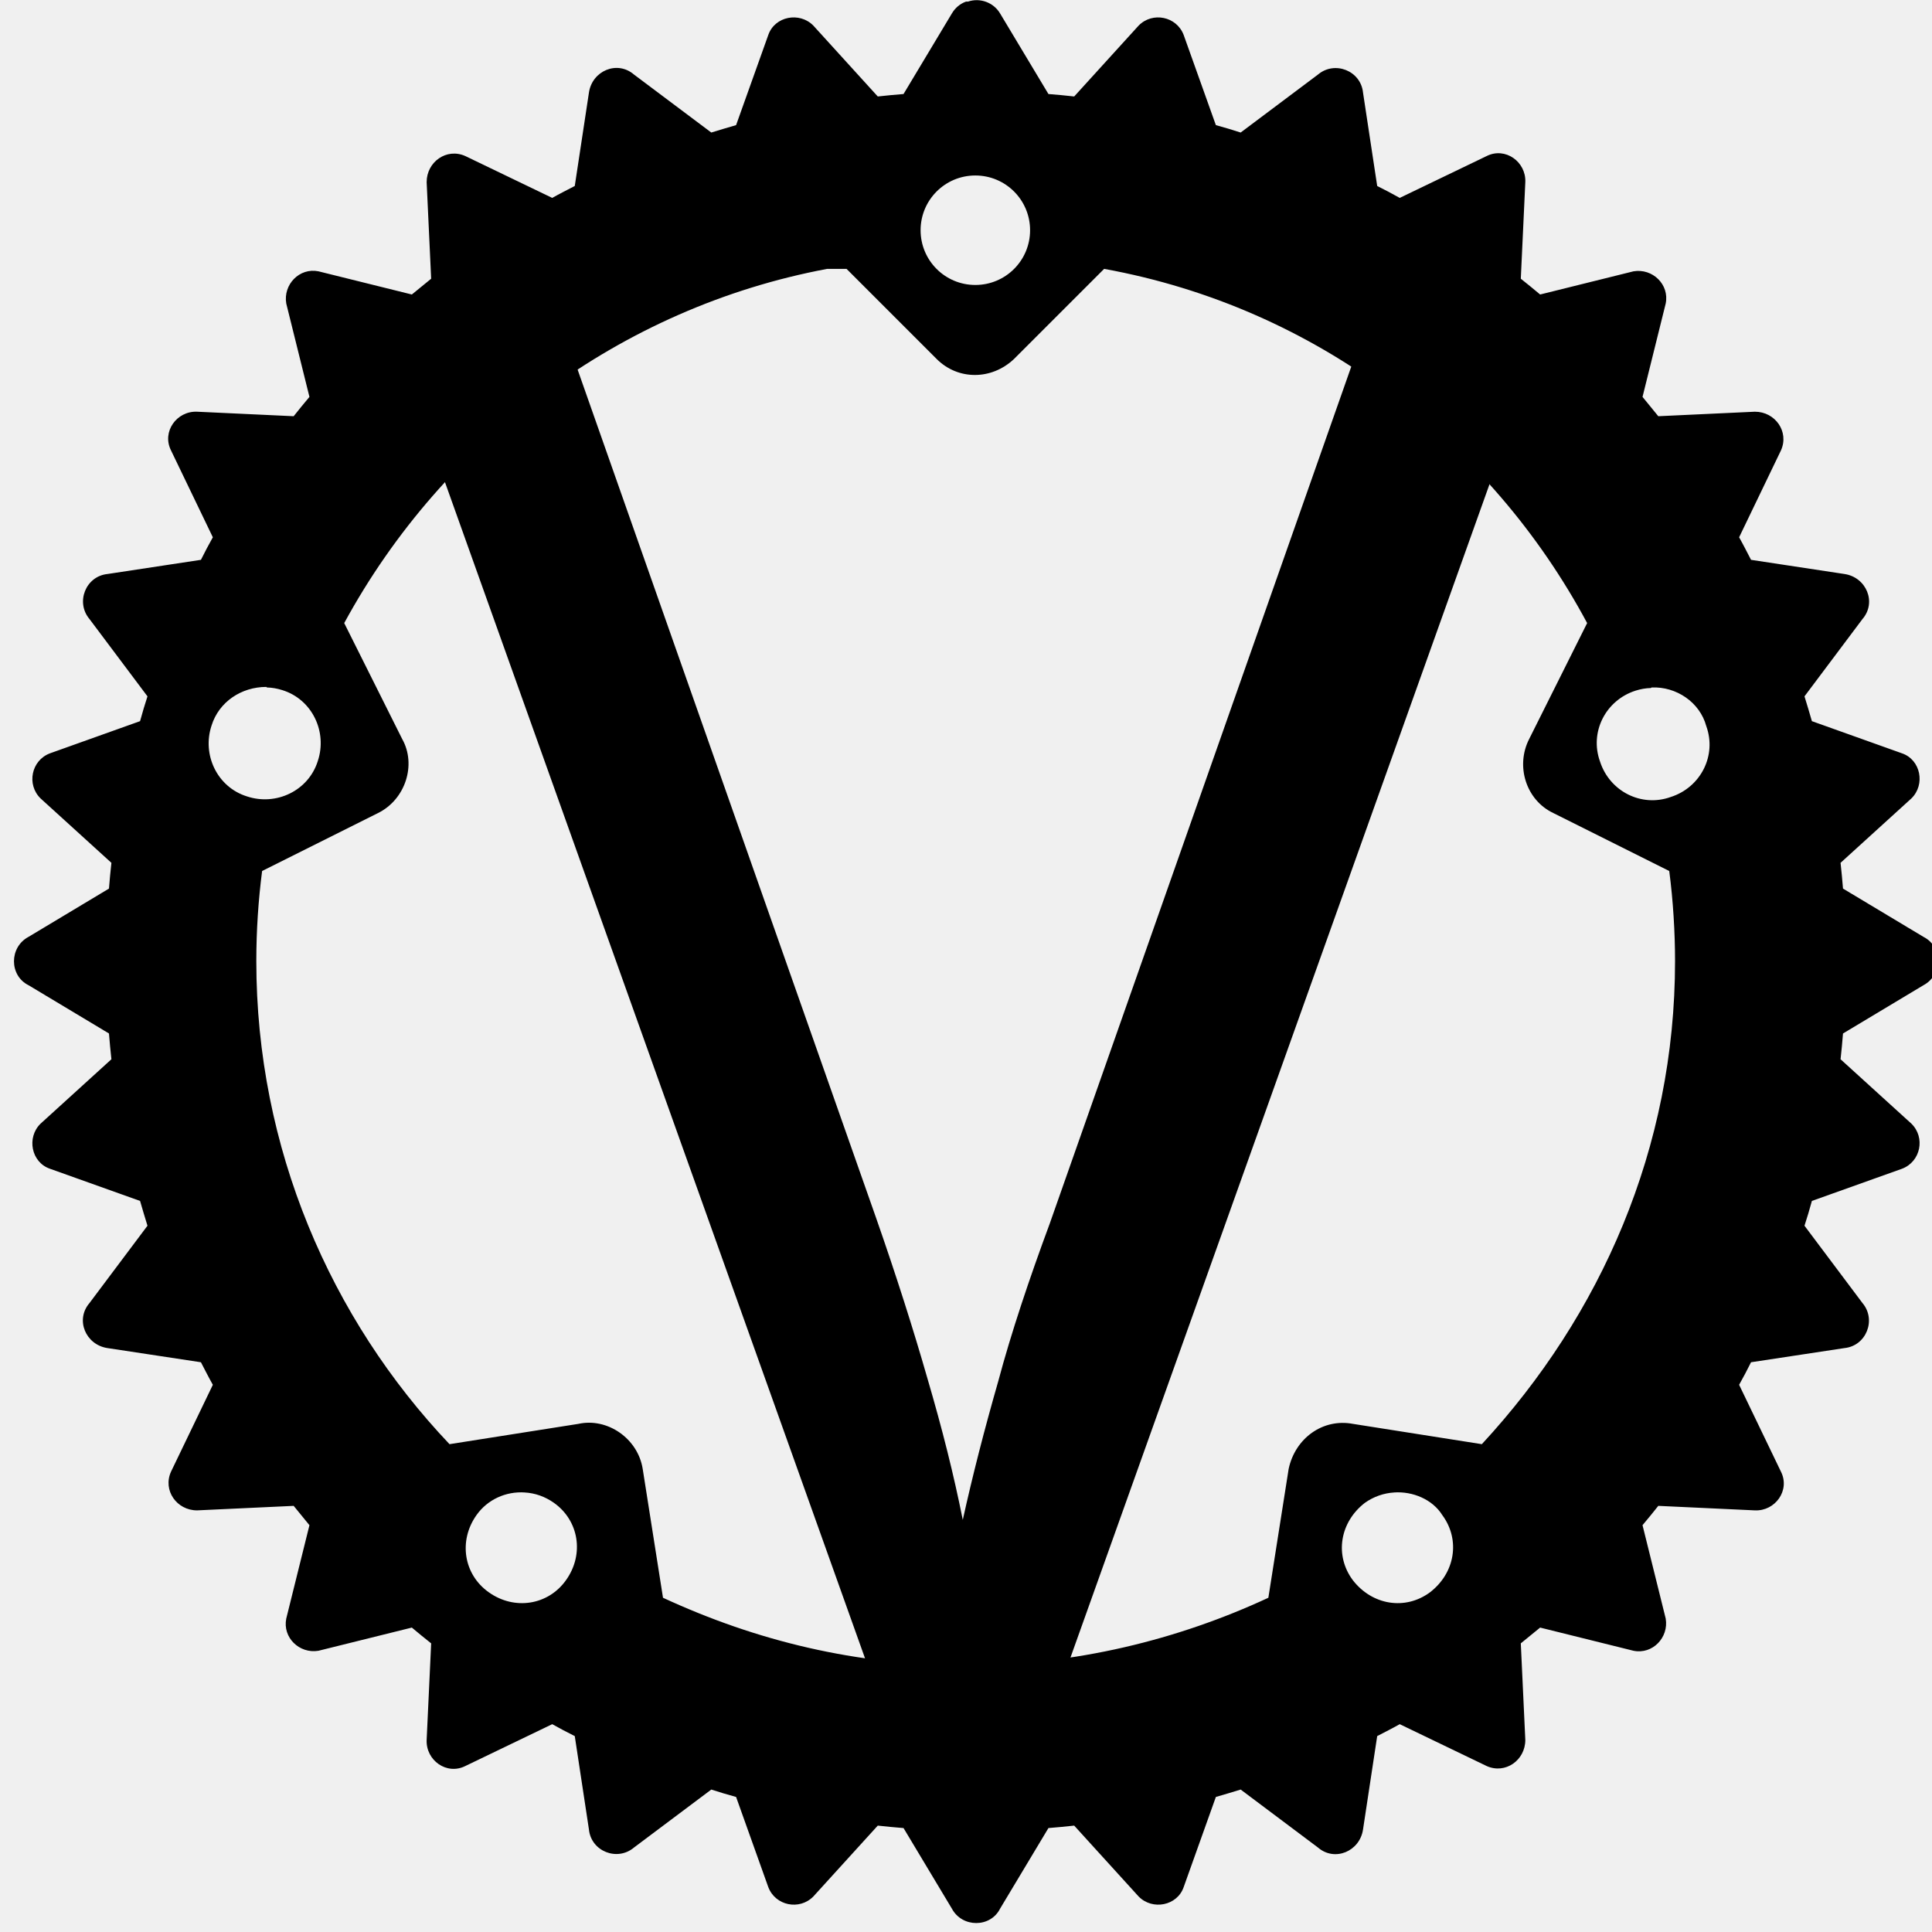
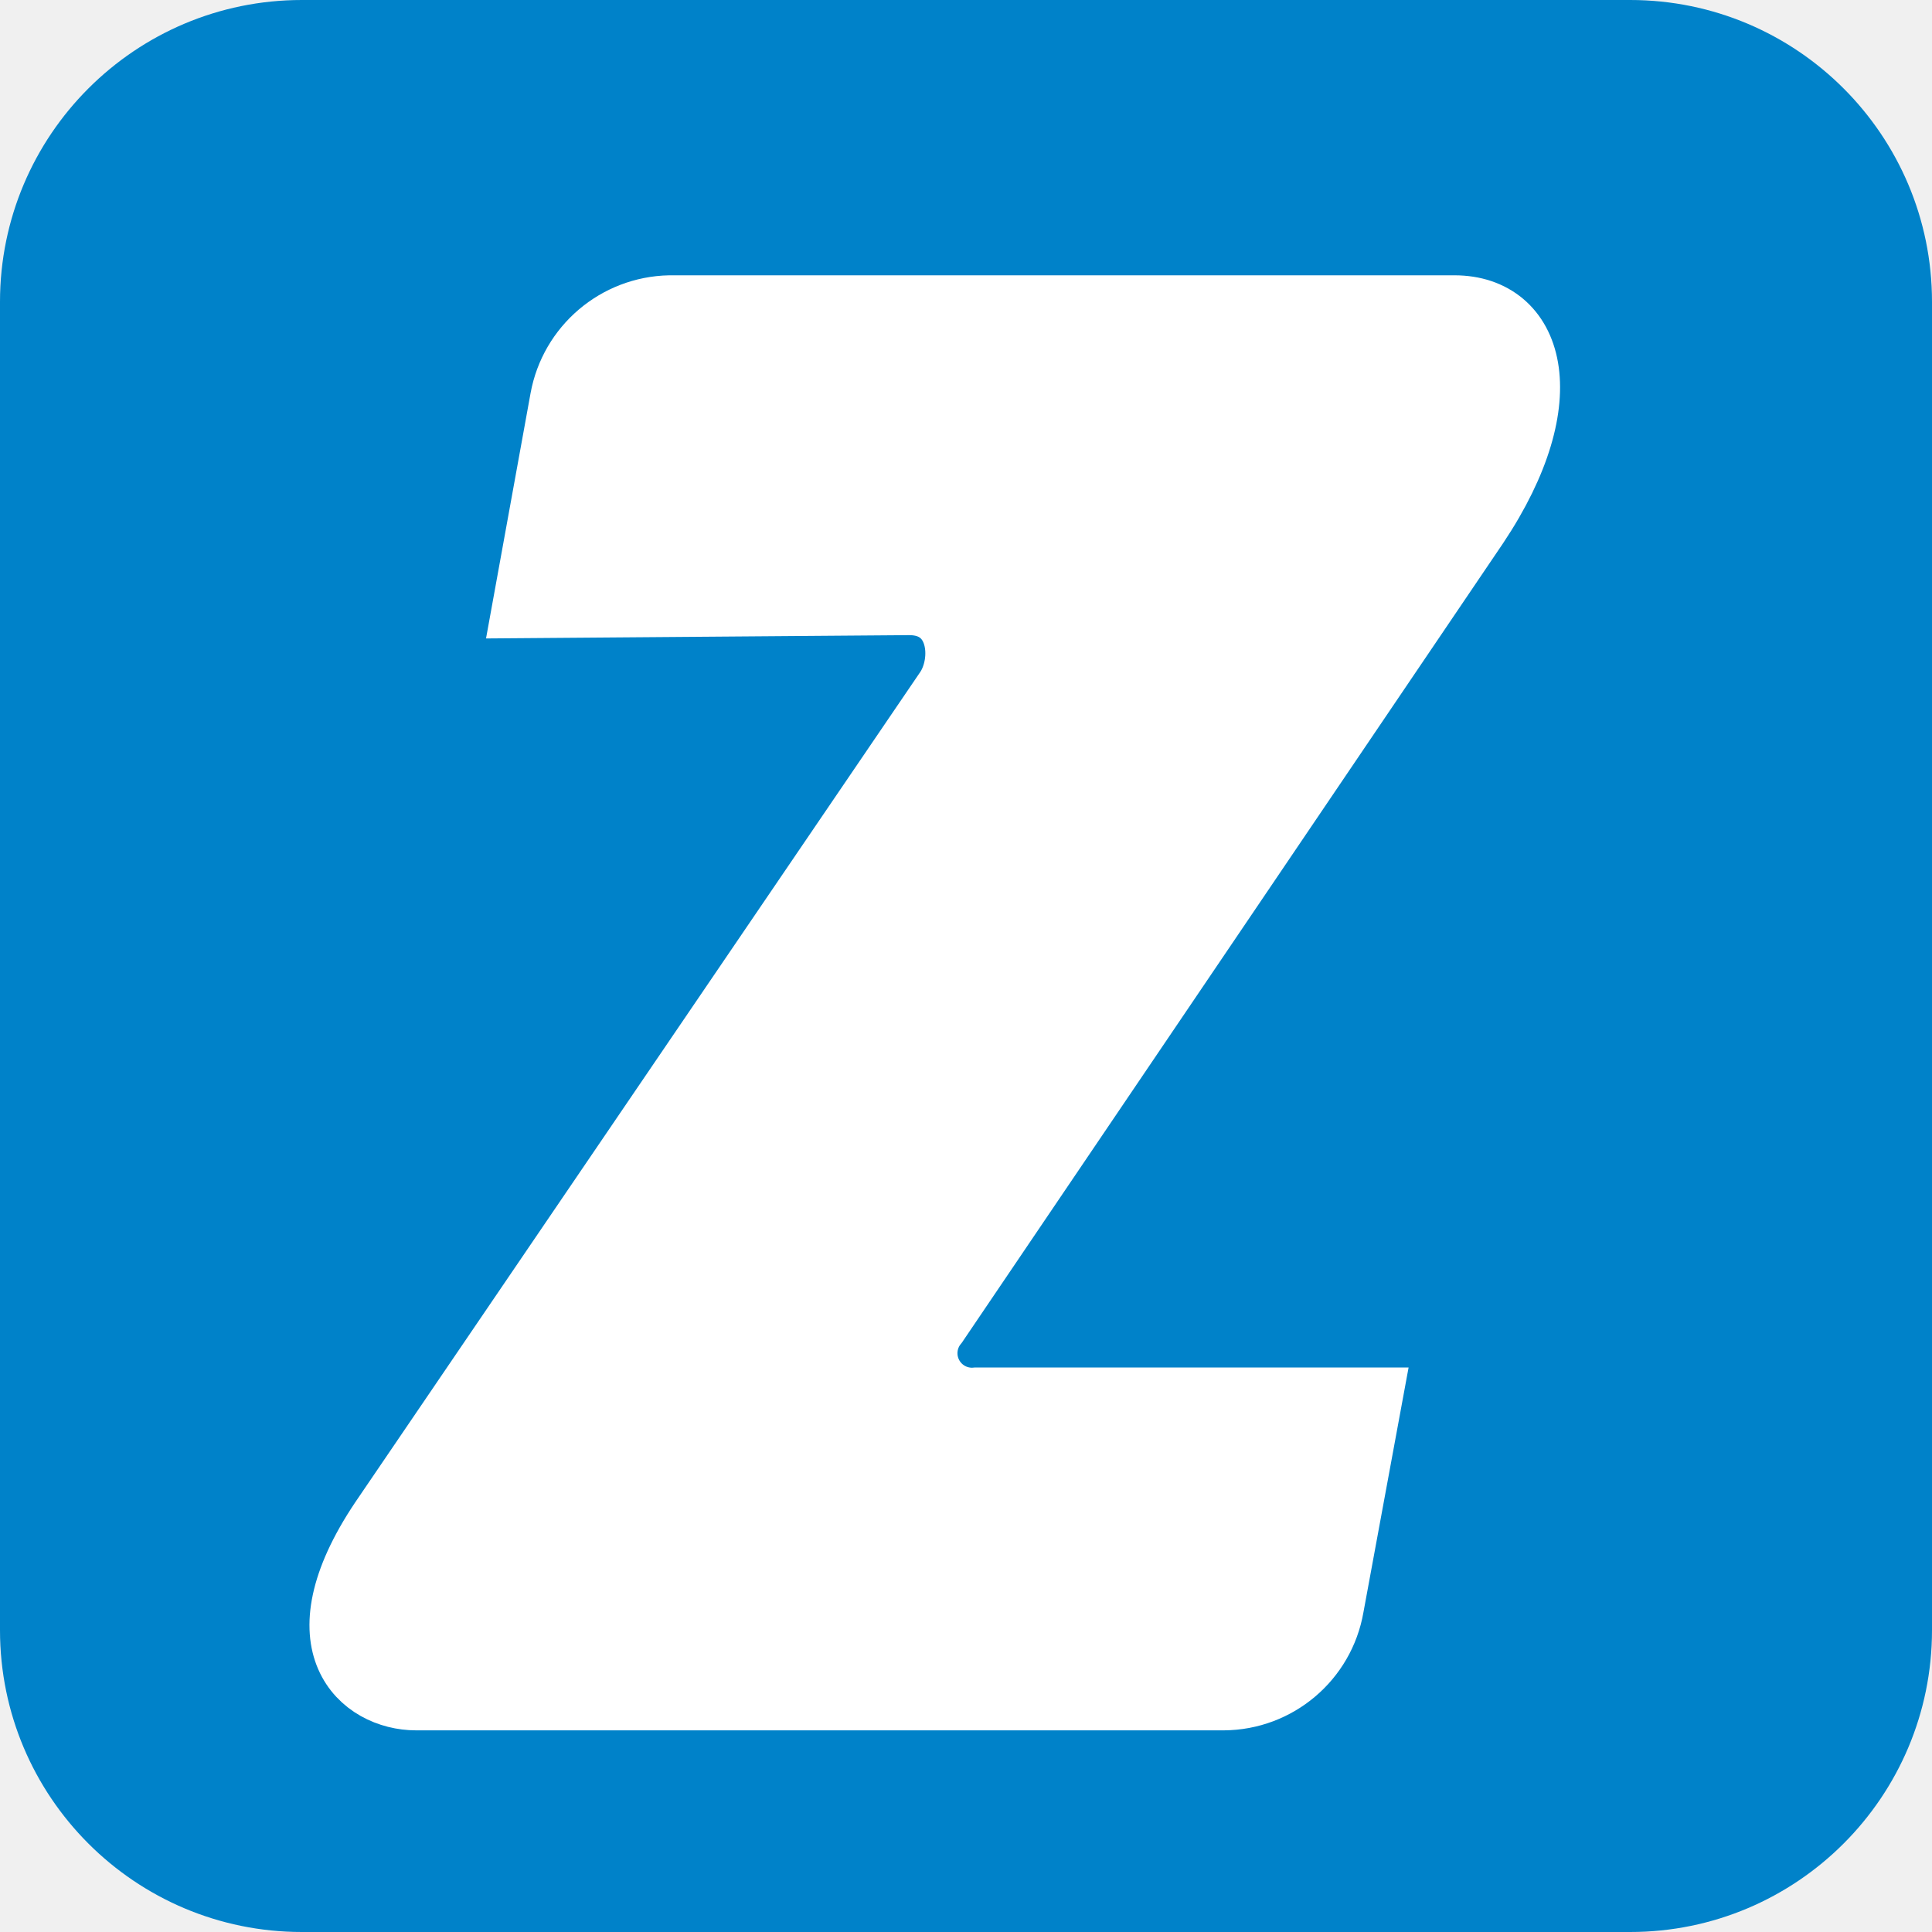
- <svg xmlns="http://www.w3.org/2000/svg" version="1.1" viewBox="0 0 60 60">
-   <path class="tw-fill-marketing-logo" d="m18 11-5.6.001 15 42h5.3l15-42h-5.6l-9.5 27c-.63 1.7-1.2 3.4-1.6 4.9-.43 1.5-.79 2.9-1.1 4.3-.28-1.4-.63-2.8-1.1-4.4-.43-1.5-.97-3.2-1.6-5l-9.5-27z" />
-   <path class="tw-fill-marketing-logo" d="m30 0.05c-0.19 0.068-0.34 0.2-0.44 0.37l-1.5 2.5c-0.27 0.022-0.53 0.046-0.8 0.076l-2-2.2c-0.43-0.44-1.2-0.29-1.4 0.29l-1 2.8c-0.26 0.074-0.51 0.15-0.77 0.23l-2.4-1.8c-0.52-0.45-1.3-0.12-1.4 0.56l-0.44 2.9c-0.23 0.12-0.47 0.24-0.7 0.37l-2.7-1.3c-0.58-0.26-1.2 0.18-1.2 0.81l0.14 3c-0.2 0.16-0.4 0.33-0.6 0.49l-2.9-0.72c-0.59-0.12-1.1 0.41-1 1l0.72 2.9c-0.17 0.2-0.33 0.4-0.49 0.6l-3-0.14c-0.63-0.027-1.1 0.62-0.81 1.2l1.3 2.7c-0.13 0.23-0.25 0.46-0.37 0.7l-2.9 0.44c-0.68 0.068-1 0.88-0.56 1.4l1.8 2.4c-0.081 0.25-0.16 0.51-0.23 0.77l-2.8 1c-0.58 0.22-0.73 0.97-0.29 1.4l2.2 2c-0.03 0.26-0.054 0.53-0.076 0.8l-2.5 1.5c-0.6 0.32-0.6 1.2 0 1.5l2.5 1.5c0.022 0.27 0.046 0.53 0.076 0.8l-2.2 2c-0.44 0.43-0.29 1.2 0.29 1.4l2.8 1c0.074 0.26 0.15 0.51 0.23 0.77l-1.8 2.4c-0.45 0.52-0.12 1.3 0.56 1.4l2.9 0.44c0.12 0.23 0.24 0.47 0.37 0.7l-1.3 2.7c-0.26 0.58 0.18 1.2 0.81 1.2l3-0.14c0.16 0.2 0.33 0.4 0.49 0.6l-0.72 2.9c-0.12 0.59 0.41 1.1 1 1l2.9-0.72c0.2 0.17 0.4 0.33 0.6 0.49l-0.14 3c-0.027 0.63 0.62 1.1 1.2 0.81l2.7-1.3c0.23 0.13 0.46 0.25 0.7 0.37l0.44 2.9c0.068 0.68 0.88 1 1.4 0.56l2.4-1.8c0.25 0.081 0.51 0.16 0.77 0.23l1 2.8c0.22 0.58 0.97 0.73 1.4 0.29l2-2.2c0.26 0.03 0.53 0.054 0.8 0.076l1.5 2.5c0.32 0.6 1.2 0.6 1.5 0l1.5-2.5c0.27-0.022 0.53-0.046 0.8-0.076l2 2.2c0.43 0.44 1.2 0.29 1.4-0.29l1-2.8c0.26-0.074 0.51-0.15 0.77-0.23l2.4 1.8c0.52 0.45 1.3 0.12 1.4-0.56l0.44-2.9c0.23-0.12 0.47-0.24 0.7-0.37l2.7 1.3c0.58 0.26 1.2-0.18 1.2-0.81l-0.14-3c0.2-0.16 0.4-0.33 0.6-0.49l2.9 0.72c0.59 0.12 1.1-0.41 1-1l-0.72-2.9c0.17-0.2 0.33-0.4 0.49-0.6l3 0.14c0.63 0.027 1.1-0.62 0.81-1.2l-1.3-2.7c0.13-0.23 0.25-0.46 0.37-0.7l2.9-0.44c0.68-0.068 1-0.88 0.56-1.4l-1.8-2.4c0.081-0.25 0.16-0.51 0.23-0.77l2.8-1c0.58-0.22 0.73-0.97 0.29-1.4l-2.2-2c0.03-0.26 0.054-0.53 0.076-0.8l2.5-1.5c0.6-0.32 0.6-1.2 0-1.5l-2.5-1.5c-0.022-0.27-0.046-0.53-0.076-0.8l2.2-2c0.44-0.43 0.29-1.2-0.29-1.4l-2.8-1c-0.074-0.26-0.15-0.51-0.23-0.77l1.8-2.4c0.45-0.52 0.12-1.3-0.56-1.4l-2.9-0.44c-0.12-0.23-0.24-0.47-0.37-0.7l1.3-2.7c0.26-0.58-0.18-1.2-0.81-1.2l-3 0.14c-0.16-0.2-0.33-0.4-0.49-0.6l0.72-2.9c0.12-0.59-0.41-1.1-1-1l-2.9 0.72c-0.2-0.17-0.4-0.33-0.6-0.49l0.14-3c0.027-0.63-0.62-1.1-1.2-0.81l-2.7 1.3c-0.23-0.13-0.46-0.25-0.7-0.37l-0.44-2.9c-0.068-0.68-0.88-1-1.4-0.56l-2.4 1.8c-0.25-0.081-0.51-0.16-0.77-0.23l-1-2.8c-0.22-0.58-0.97-0.73-1.4-0.29l-2 2.2c-0.26-0.03-0.53-0.054-0.8-0.076l-1.5-2.5c-0.2-0.34-0.62-0.5-1-0.37zm0.29 5.4c0.94 0 1.7 0.76 1.7 1.7s-0.76 1.7-1.7 1.7-1.7-0.76-1.7-1.7 0.76-1.7 1.7-1.7zm-4 2.9 2.8 2.8c0.66 0.66 1.7 0.66 2.4 0l2.8-2.8c6.6 1.2 12 5.4 15 11l-1.8 3.6c-0.43 0.84-0.097 1.9 0.75 2.3l3.6 1.8c0.12 0.92 0.18 1.9 0.18 2.8 0 5.8-2.3 11-6 15l-4-0.63c-0.94-0.18-1.8 0.45-2 1.4l-0.63 4c-2.8 1.3-6 2.1-9.4 2.1s-6.5-0.76-9.4-2.1l-0.63-4c-0.15-0.95-1.1-1.6-2-1.4l-4 0.63c-3.7-3.9-6-9.2-6-15 0-0.96 0.064-1.9 0.18-2.8l3.6-1.8c0.85-0.42 1.2-1.5 0.75-2.3l-1.8-3.6c3.1-5.7 8.6-9.8 15-11zm-18 13c0.16 0.004 0.32 0.032 0.48 0.083 0.93 0.29 1.4 1.3 1.1 2.2-0.29 0.93-1.3 1.4-2.2 1.1-0.93-0.29-1.4-1.3-1.1-2.2 0.23-0.74 0.93-1.2 1.7-1.2zm43 0c0.77-0.034 1.5 0.46 1.7 1.2 0.33 0.91-0.17 1.9-1.1 2.2-0.91 0.33-1.9-0.17-2.2-1.1-0.33-0.91 0.17-1.9 1.1-2.2 0.16-0.051 0.32-0.079 0.48-0.083zm-35 25c0.33 0.017 0.64 0.13 0.91 0.32 0.78 0.55 0.95 1.6 0.38 2.4-0.55 0.78-1.6 0.95-2.4 0.38-0.78-0.55-0.95-1.6-0.38-2.4 0.34-0.48 0.91-0.74 1.5-0.7zm27 0c0.59-0.042 1.2 0.22 1.5 0.7 0.57 0.77 0.4 1.8-0.38 2.4-0.77 0.57-1.8 0.4-2.4-0.38-0.57-0.77-0.4-1.8 0.38-2.4 0.27-0.19 0.58-0.3 0.91-0.32z" />
+ <svg xmlns="http://www.w3.org/2000/svg" id="Ebene_1" data-name="Ebene 1" viewBox="0 0 32 32">
+   <defs>
+     <style>.cls-1{fill:#0082c9;}.cls-2{fill:#fff;stroke:#fff;fill-rule:evenodd;}</style>
+   </defs>
+   <rect class="cls-1" width="32" height="32" rx="5" />
+   <path class="cls-2" d="M8.65,10.07,9.28,6.6a1.88,1.88,0,0,1,1.81-1.54h13c1.31,0,1.82,1.52.39,3.66L15.53,21.94a.74.74,0,0,0,.64,1.21h6.56l-.64,3.47a1.86,1.86,0,0,1-1.82,1.54H6.89c-.9,0-2-.9-.59-3l9.35-13.74c.32-.46.25-1.4-.59-1.4Z" transform="translate(0 0)" />
</svg>
